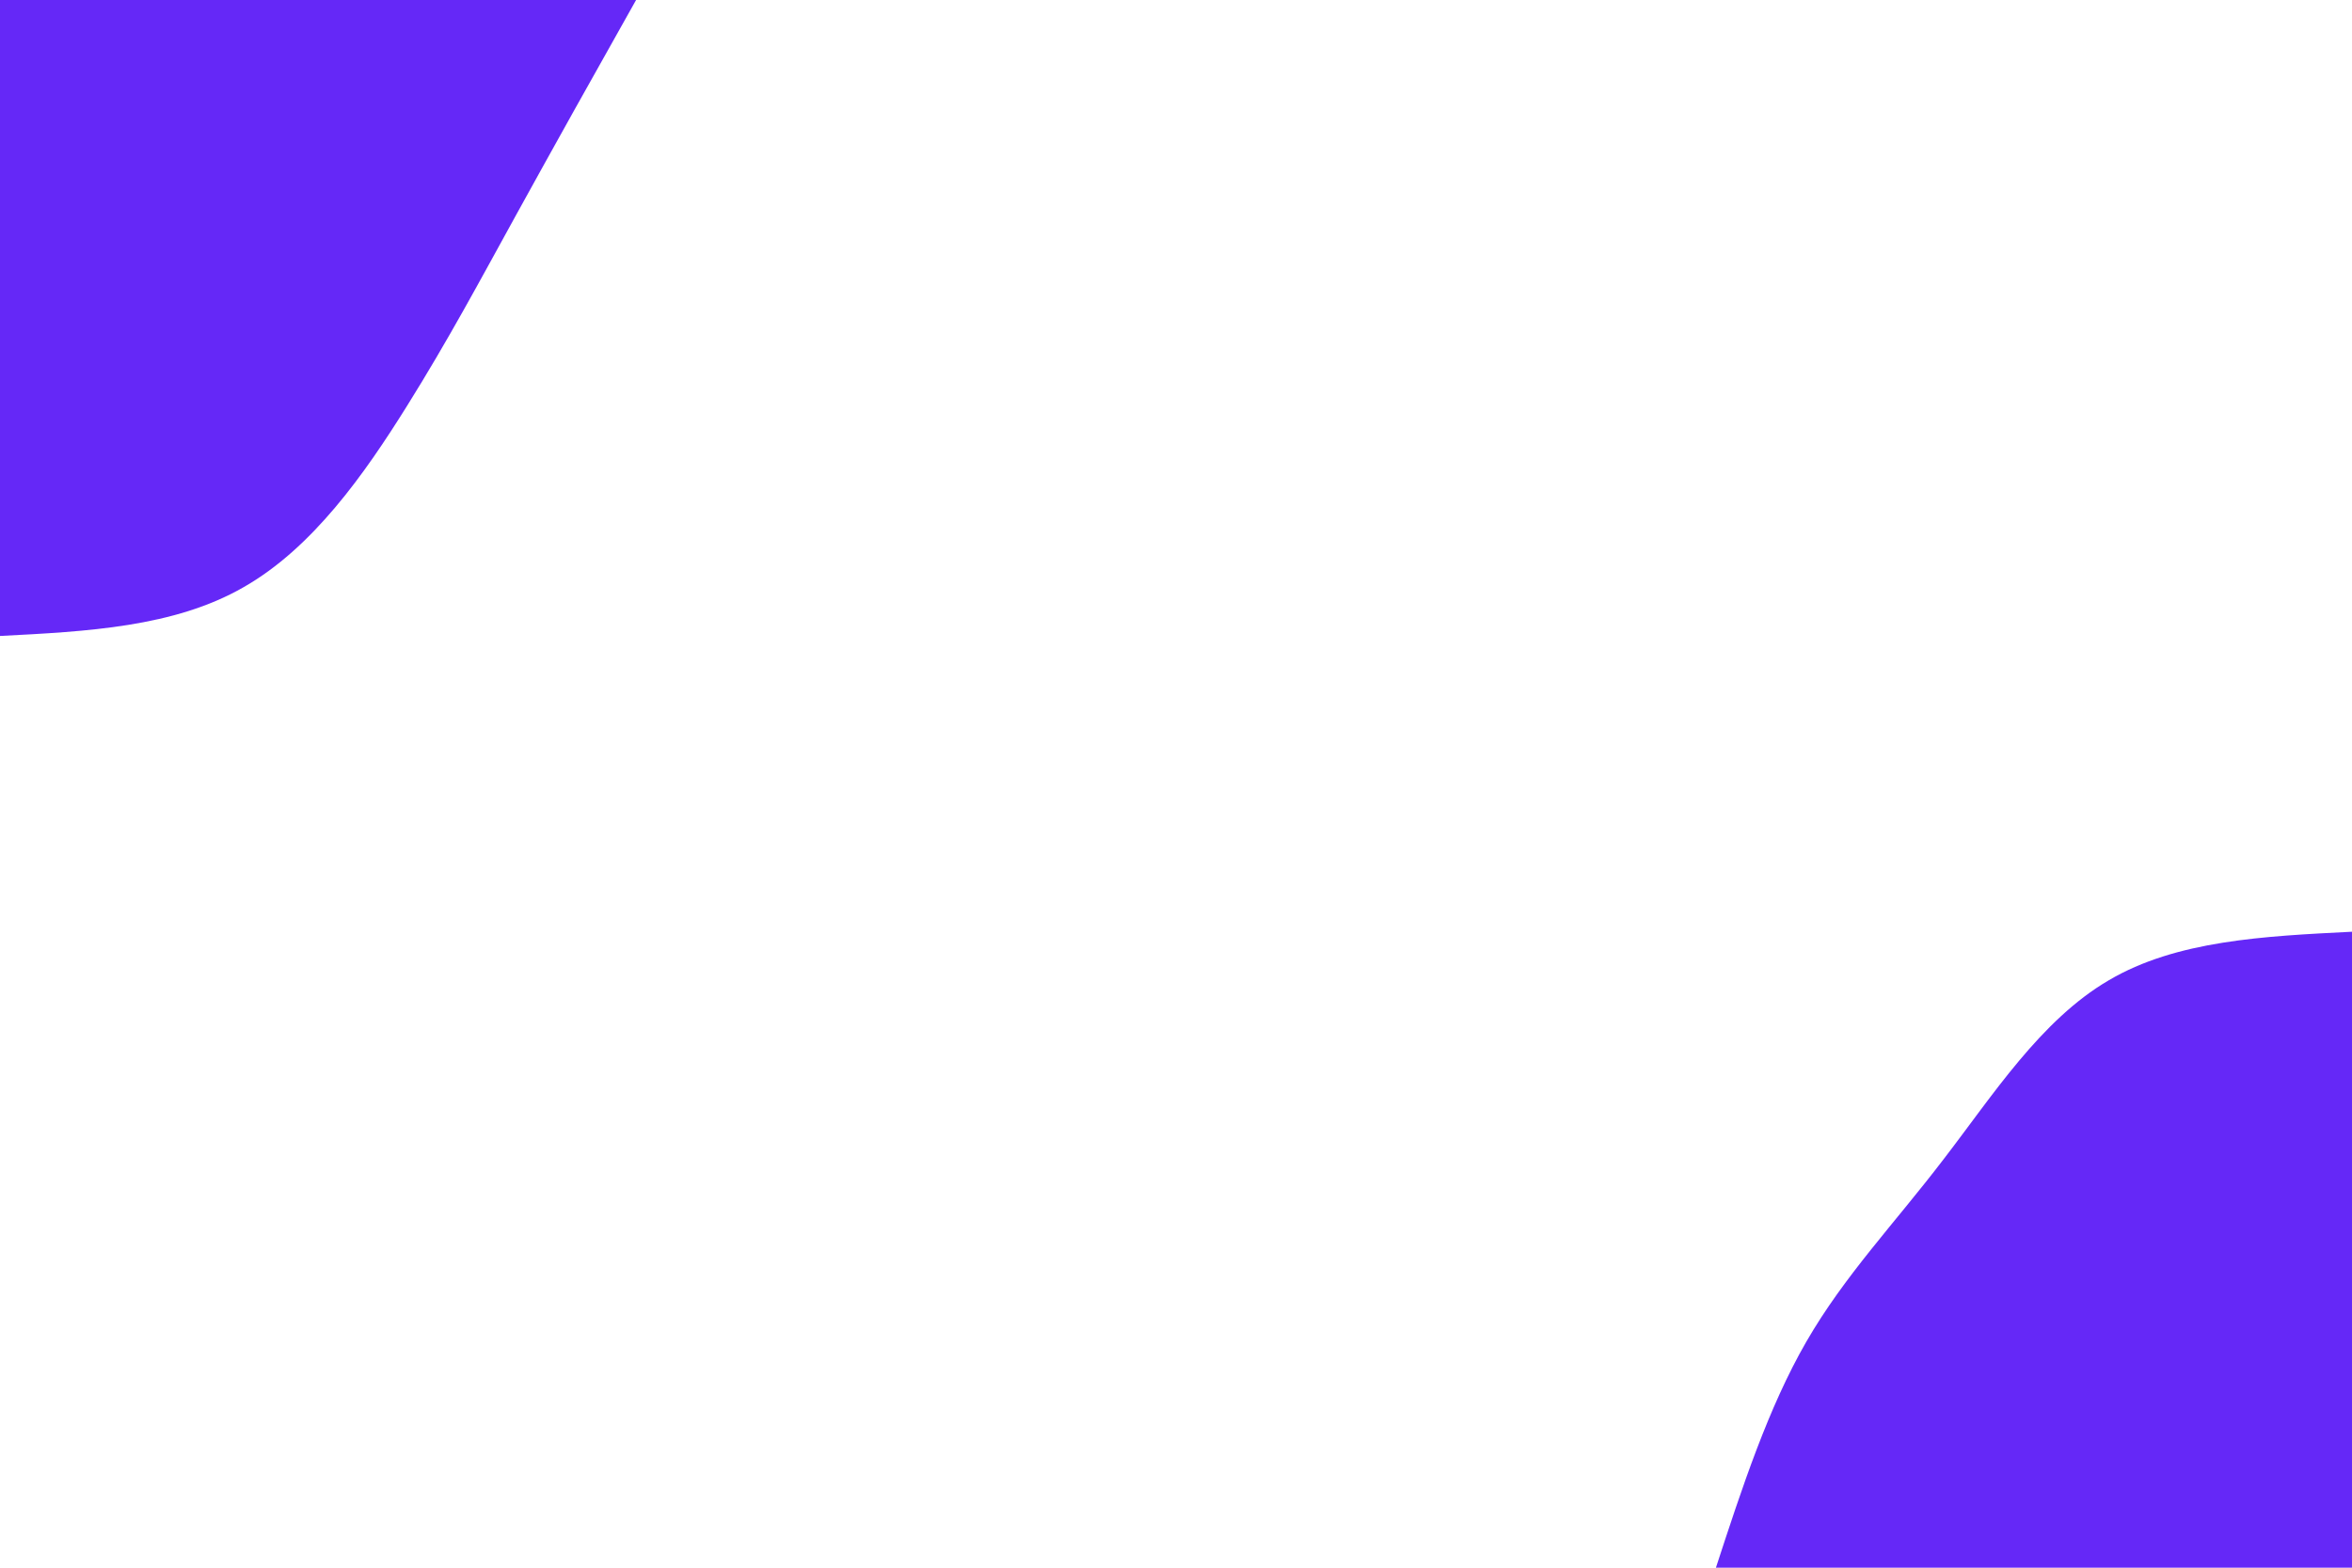
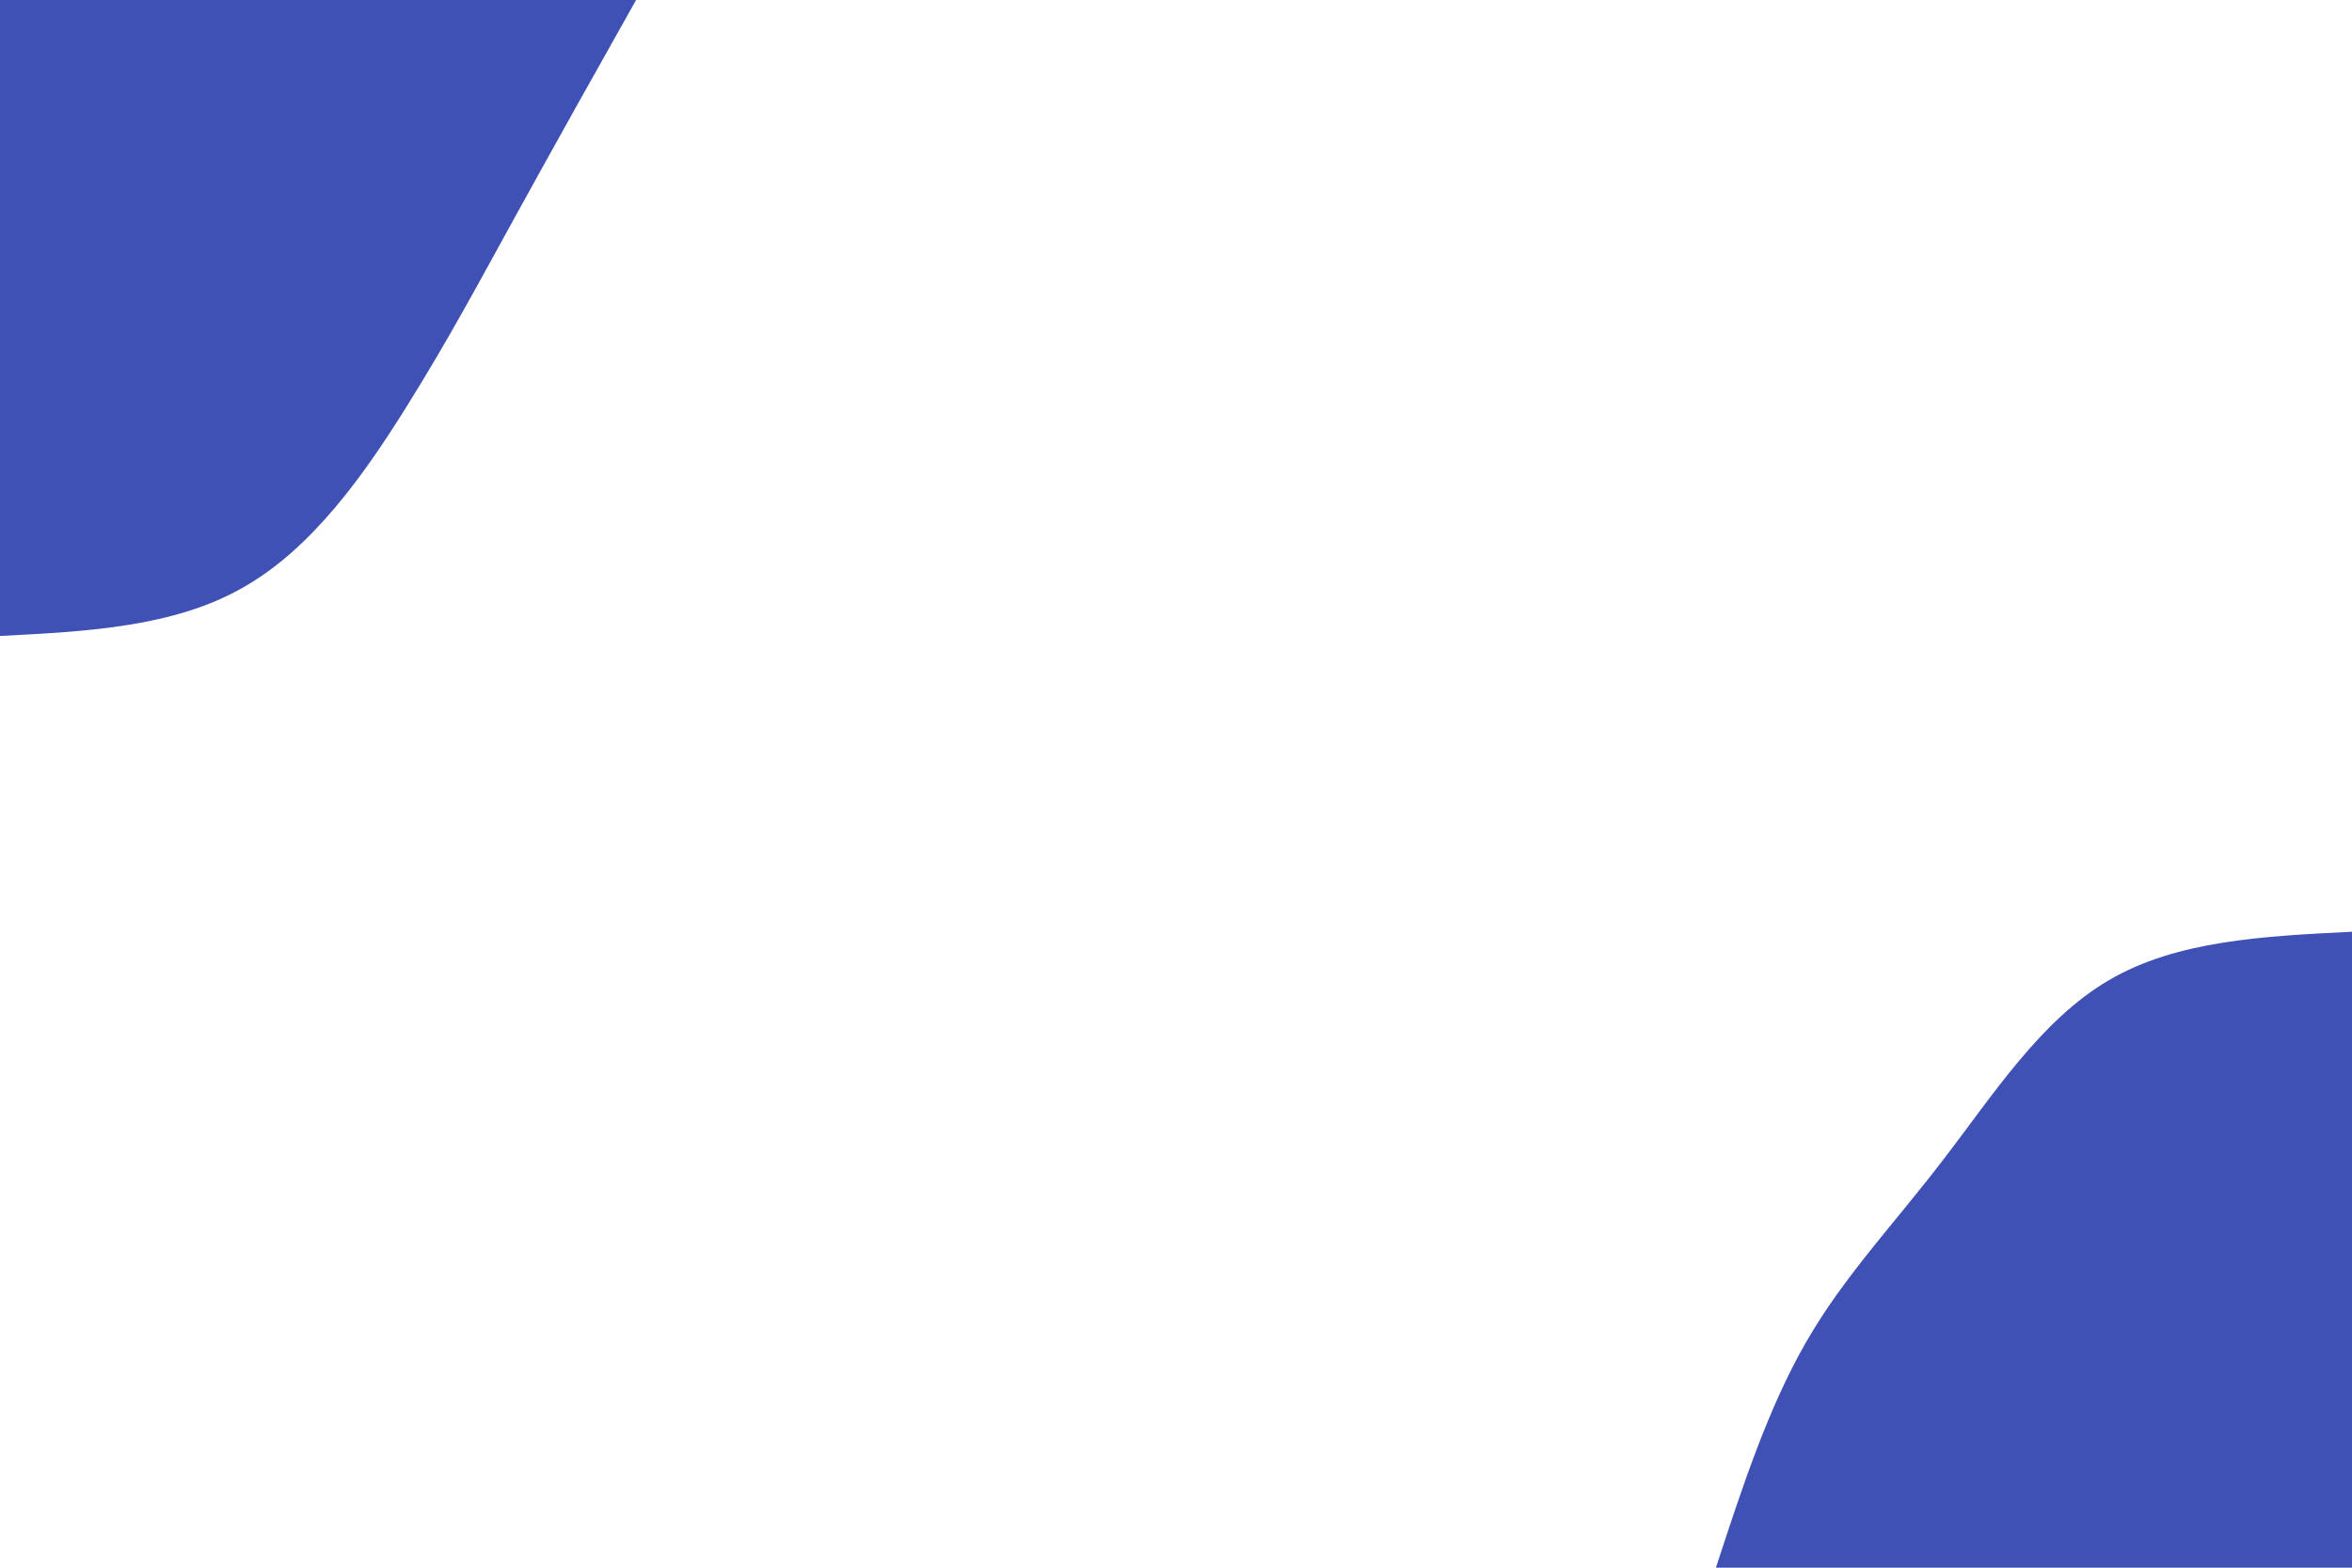
<svg xmlns="http://www.w3.org/2000/svg" id="visual" viewBox="0 0 900 600" width="900" height="600" version="1.1">
  <rect x="0" y="0" width="900" height="600" fill="#00000000" />
  <defs>
    <linearGradient id="grad1_0" x1="33.3%" y1="100%" x2="100%" y2="0%">
      <stop offset="20%" stop-color="#ff0066" stop-opacity="1" />
      <stop offset="80%" stop-color="#ff0066" stop-opacity="1" />
    </linearGradient>
  </defs>
  <defs>
    <linearGradient id="grad2_0" x1="0%" y1="100%" x2="66.7%" y2="0%">
      <stop offset="20%" stop-color="#ff0066" stop-opacity="1" />
      <stop offset="80%" stop-color="#ff0066" stop-opacity="1" />
    </linearGradient>
  </defs>
  <g transform="translate(900, 600)">
-     <path d="M-243.4 0C-233.4 -30.6 -223.4 -61.2 -208.8 -86.5C-194.2 -111.8 -175 -131.8 -156.3 -156.3C-137.5 -180.7 -119.1 -209.6 -93.1 -224.8C-67.2 -240.1 -33.6 -241.7 0 -243.4L0 0Z" fill="#6528f7" />
+     <path d="M-243.4 0C-233.4 -30.6 -223.4 -61.2 -208.8 -86.5C-194.2 -111.8 -175 -131.8 -156.3 -156.3C-137.5 -180.7 -119.1 -209.6 -93.1 -224.8C-67.2 -240.1 -33.6 -241.7 0 -243.4L0 0Z" fill="#3f51b5" />
  </g>
  <g transform="translate(0, 0)">
-     <path d="M243.4 0C227.5 28.2 211.7 56.5 197.7 81.9C183.7 107.3 171.6 130 155.6 155.6C139.6 181.2 119.7 209.7 93.1 224.8C66.6 240 33.3 241.7 0 243.4L0 0Z" fill="#6528f7" />
+     <path d="M243.4 0C227.5 28.2 211.7 56.5 197.7 81.9C183.7 107.3 171.6 130 155.6 155.6C139.6 181.2 119.7 209.7 93.1 224.8C66.6 240 33.3 241.7 0 243.4L0 0Z" fill="#3f51b5" />
  </g>
</svg>
